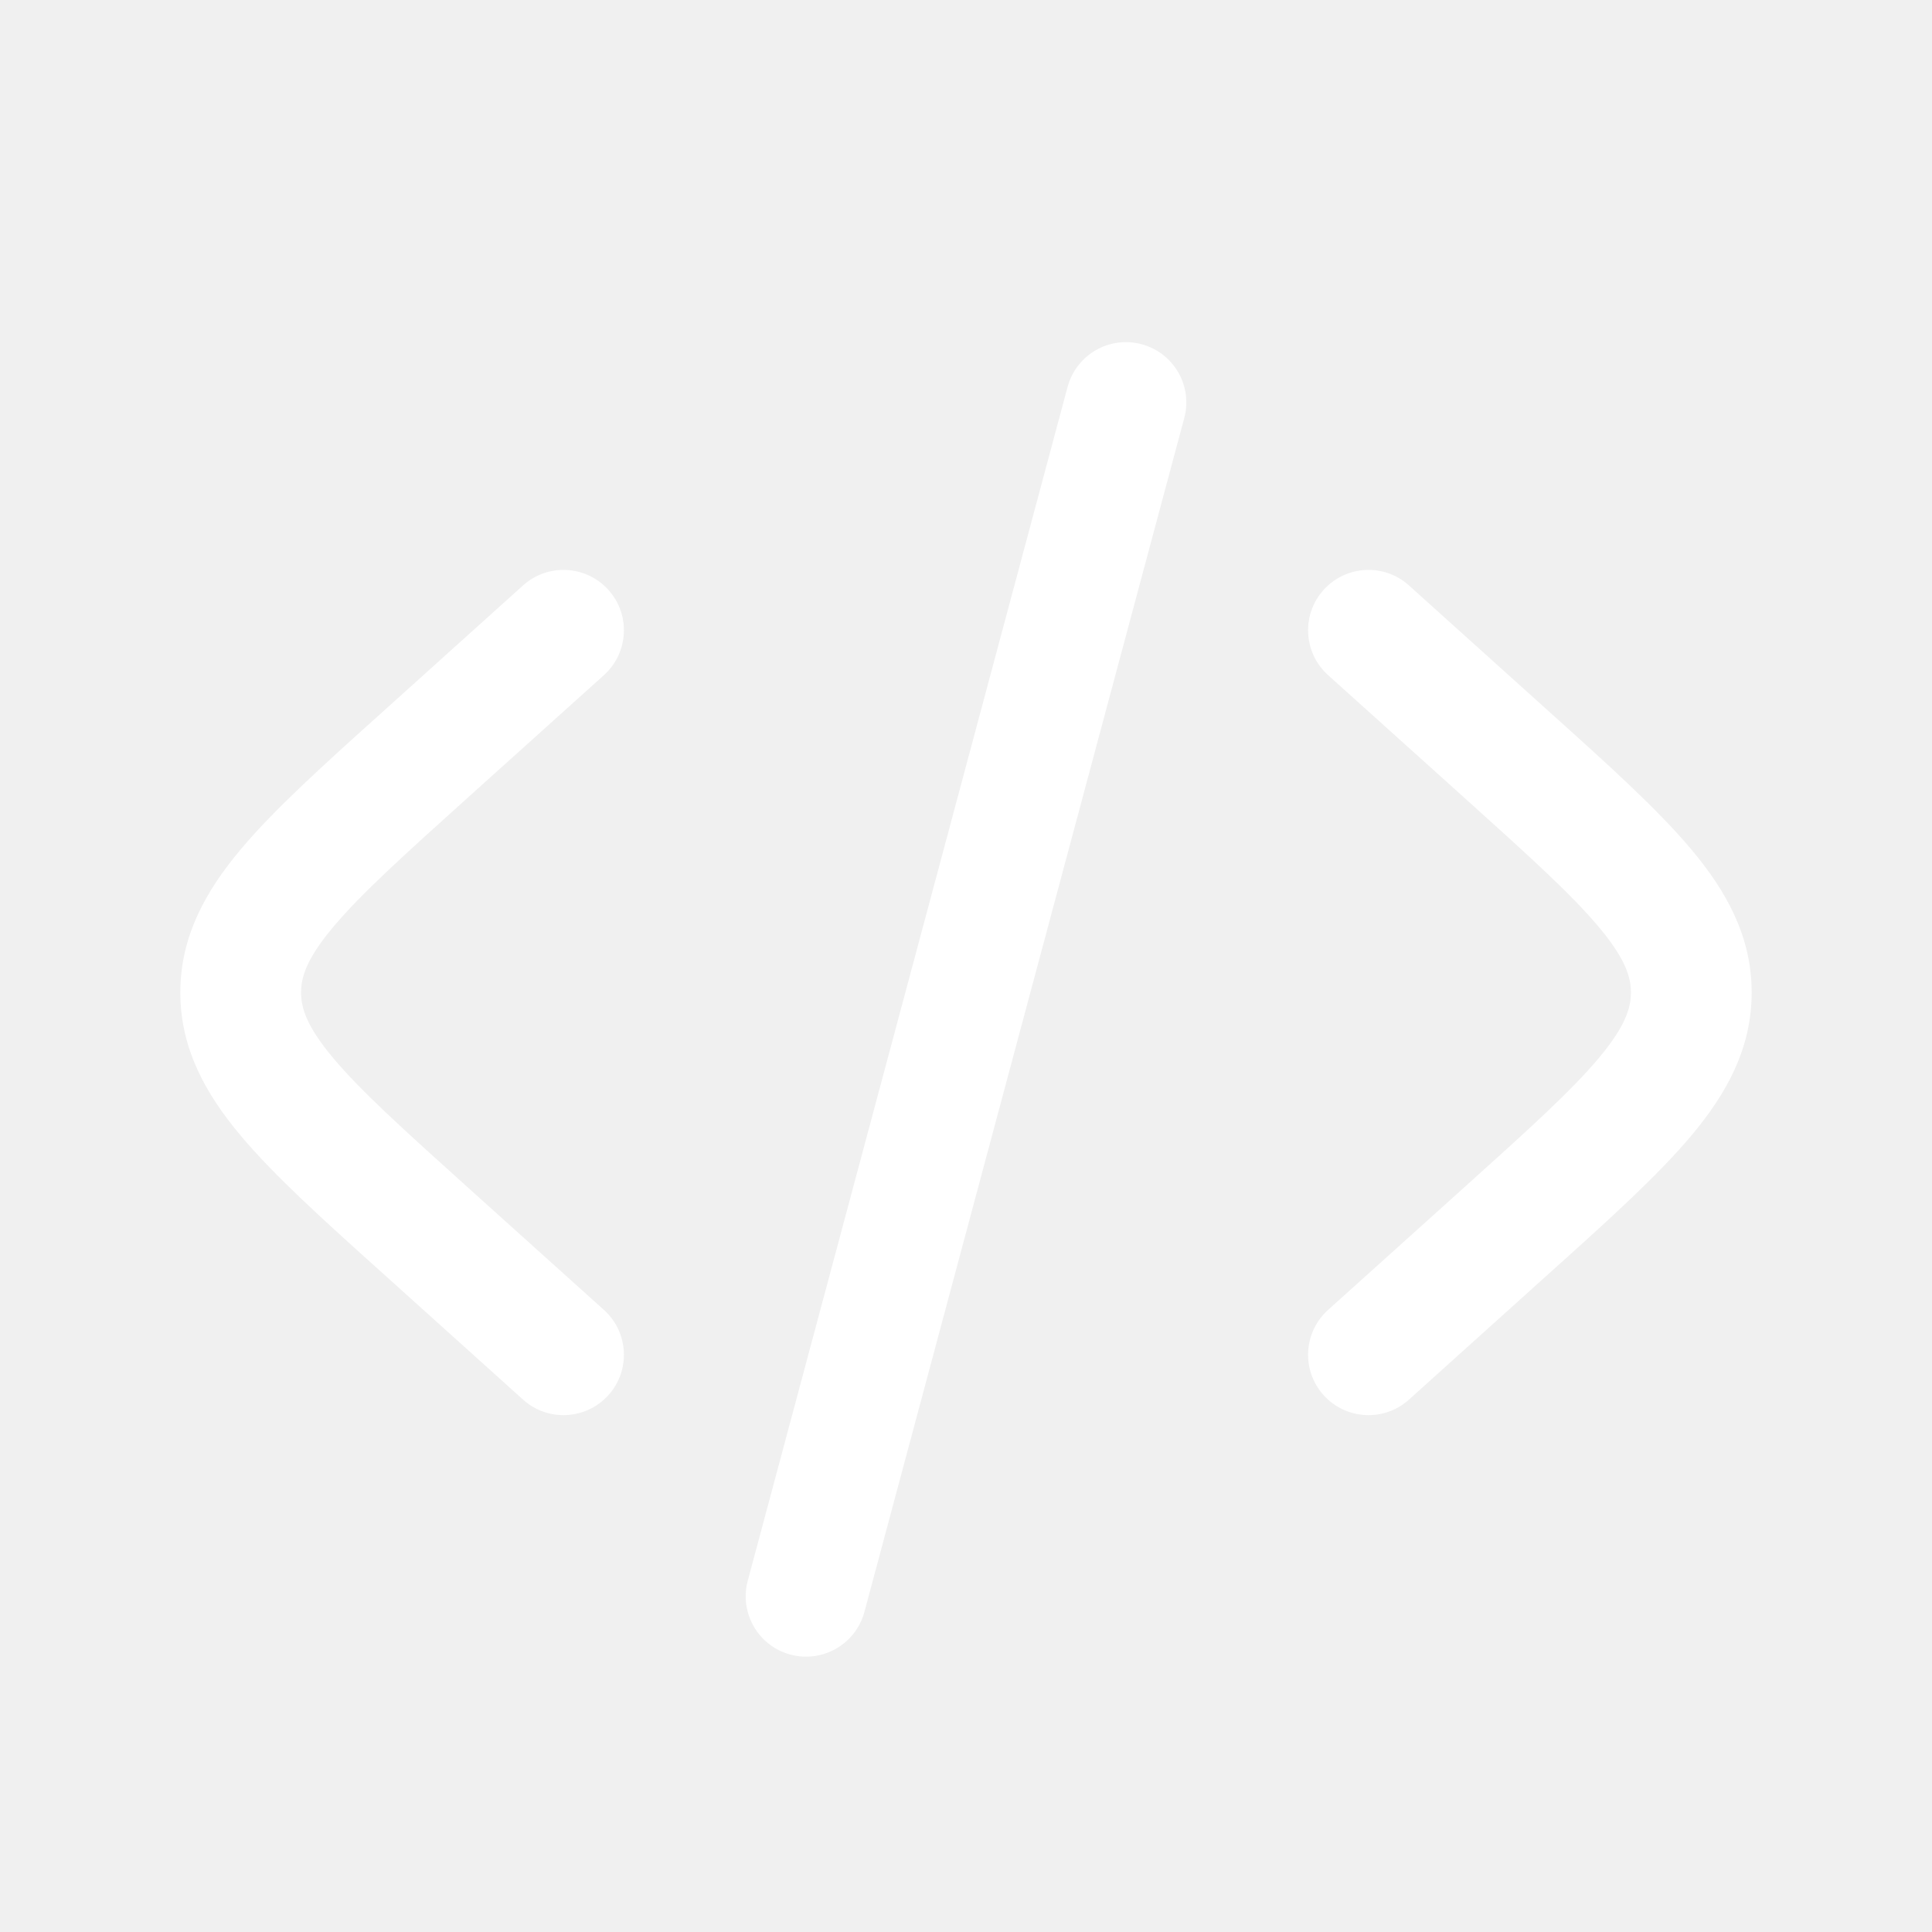
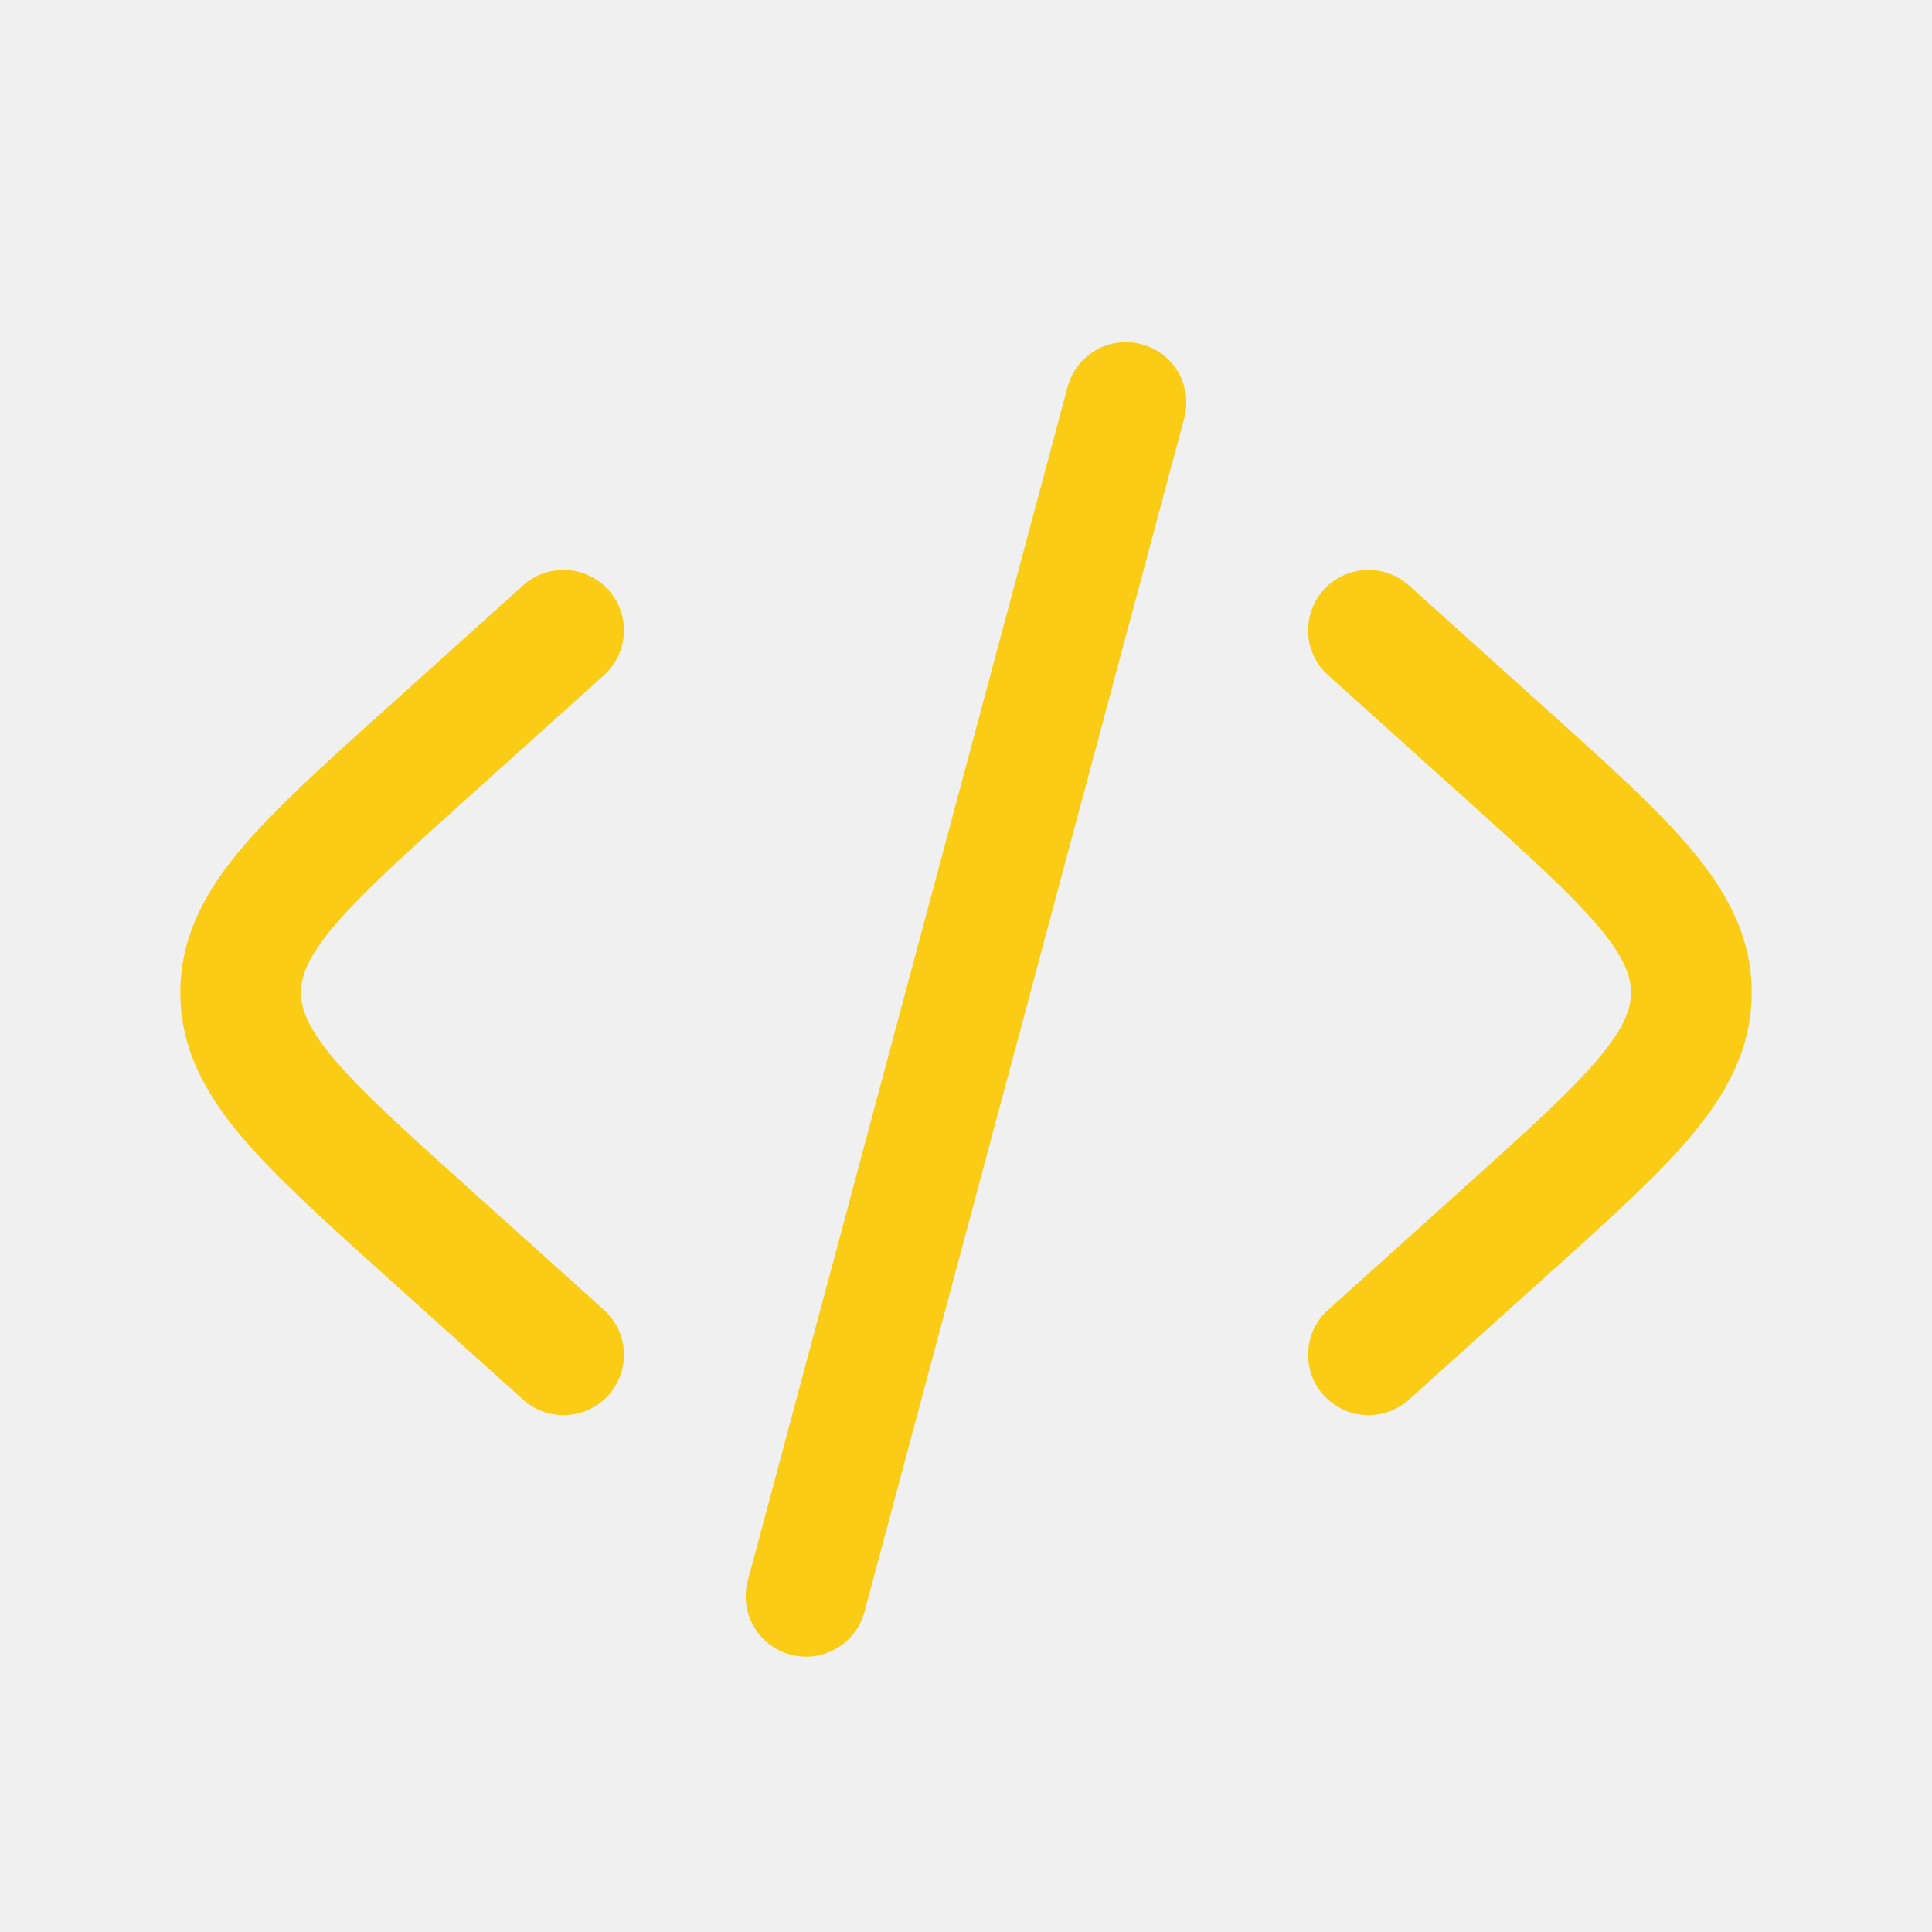
<svg xmlns="http://www.w3.org/2000/svg" width="64px" height="64px" viewBox="0 0 24 24" fill="none">
  <g id="SVGRepo_bgCarrier" stroke-width="0" />
  <g id="SVGRepo_tracerCarrier" stroke-linecap="round" stroke-linejoin="round" />
  <g id="SVGRepo_iconCarrier">
-     <path d="M14.181 4.276C14.581 4.383 14.819 4.794 14.711 5.194L10.738 20.024C10.63 20.424 10.219 20.661 9.819 20.554C9.419 20.447 9.182 20.036 9.289 19.636L13.262 4.806C13.37 4.406 13.781 4.168 14.181 4.276Z" fill="#fff" />
-     <path d="M16.442 7.328C16.72 7.02 17.194 6.995 17.502 7.272L19.239 8.836C19.976 9.498 20.586 10.048 21.006 10.547C21.447 11.071 21.76 11.634 21.76 12.329C21.76 13.025 21.447 13.588 21.006 14.112C20.586 14.611 19.976 15.161 19.239 15.823L17.502 17.387C17.194 17.664 16.72 17.639 16.442 17.331C16.165 17.023 16.19 16.549 16.498 16.272L18.195 14.745C18.983 14.036 19.514 13.556 19.858 13.147C20.188 12.754 20.26 12.525 20.26 12.329C20.26 12.134 20.188 11.905 19.858 11.512C19.514 11.103 18.983 10.623 18.195 9.914L16.498 8.387C16.19 8.11 16.165 7.636 16.442 7.328Z" fill="#fff" />
-     <path d="M7.502 8.387C7.81 8.11 7.835 7.636 7.558 7.328C7.28 7.02 6.806 6.995 6.498 7.272L4.761 8.836C4.024 9.498 3.414 10.048 2.994 10.547C2.553 11.071 2.24 11.634 2.24 12.329C2.24 13.025 2.553 13.588 2.994 14.112C3.414 14.611 4.024 15.161 4.761 15.823L6.498 17.387C6.806 17.664 7.28 17.639 7.558 17.331C7.835 17.023 7.81 16.549 7.502 16.272L5.805 14.745C5.017 14.036 4.486 13.556 4.142 13.147C3.812 12.754 3.74 12.525 3.74 12.329C3.74 12.134 3.812 11.905 4.142 11.512C4.486 11.103 5.017 10.623 5.805 9.914L7.502 8.387Z" fill="#fff" />
+     <path d="M14.181 4.276C14.581 4.383 14.819 4.794 14.711 5.194L10.738 20.024C10.63 20.424 10.219 20.661 9.819 20.554C9.419 20.447 9.182 20.036 9.289 19.636L13.262 4.806C13.37 4.406 13.781 4.168 14.181 4.276Z" fill="#FACC15" />
+     <path d="M16.442 7.328C16.72 7.02 17.194 6.995 17.502 7.272L19.239 8.836C19.976 9.498 20.586 10.048 21.006 10.547C21.447 11.071 21.76 11.634 21.76 12.329C21.76 13.025 21.447 13.588 21.006 14.112C20.586 14.611 19.976 15.161 19.239 15.823L17.502 17.387C17.194 17.664 16.72 17.639 16.442 17.331C16.165 17.023 16.19 16.549 16.498 16.272L18.195 14.745C18.983 14.036 19.514 13.556 19.858 13.147C20.188 12.754 20.26 12.525 20.26 12.329C20.26 12.134 20.188 11.905 19.858 11.512C19.514 11.103 18.983 10.623 18.195 9.914L16.498 8.387C16.19 8.11 16.165 7.636 16.442 7.328Z" fill="#FACC15" />
+     <path d="M7.502 8.387C7.81 8.11 7.835 7.636 7.558 7.328C7.28 7.02 6.806 6.995 6.498 7.272L4.761 8.836C4.024 9.498 3.414 10.048 2.994 10.547C2.553 11.071 2.24 11.634 2.24 12.329C2.24 13.025 2.553 13.588 2.994 14.112C3.414 14.611 4.024 15.161 4.761 15.823L6.498 17.387C6.806 17.664 7.28 17.639 7.558 17.331C7.835 17.023 7.81 16.549 7.502 16.272L5.805 14.745C5.017 14.036 4.486 13.556 4.142 13.147C3.812 12.754 3.74 12.525 3.74 12.329C3.74 12.134 3.812 11.905 4.142 11.512C4.486 11.103 5.017 10.623 5.805 9.914L7.502 8.387Z" fill="#FACC15" />
  </g>
</svg>
